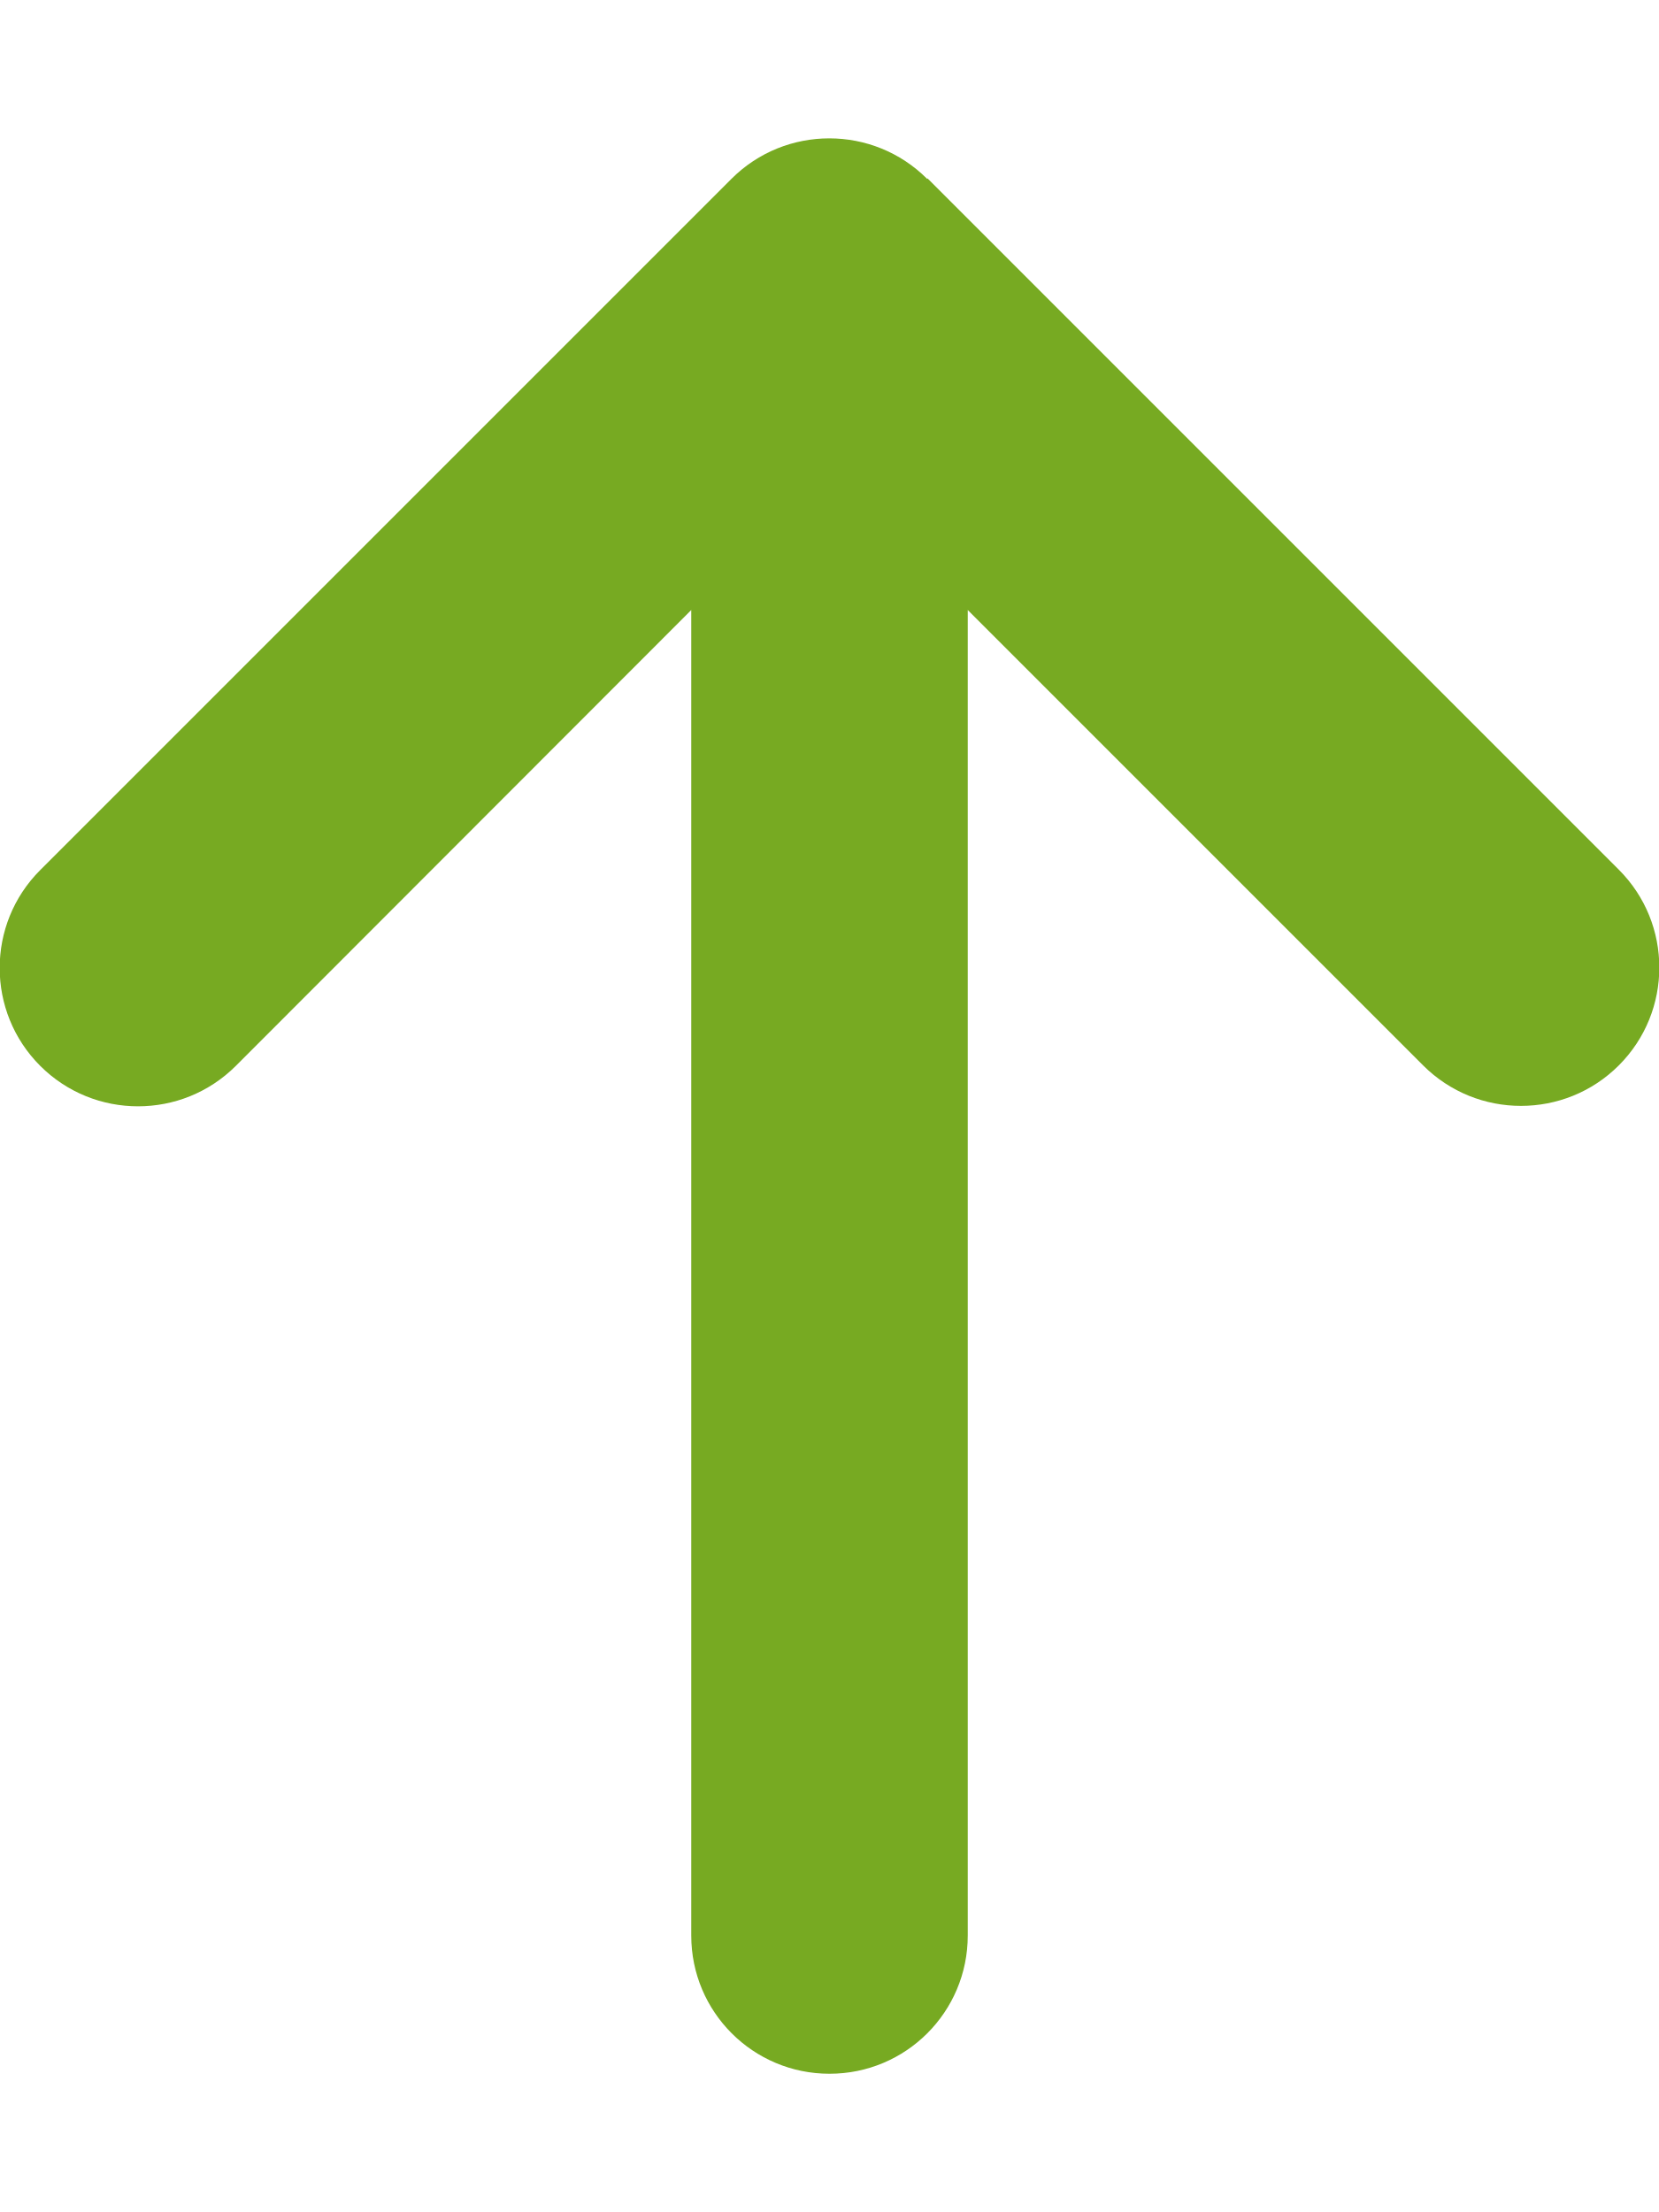
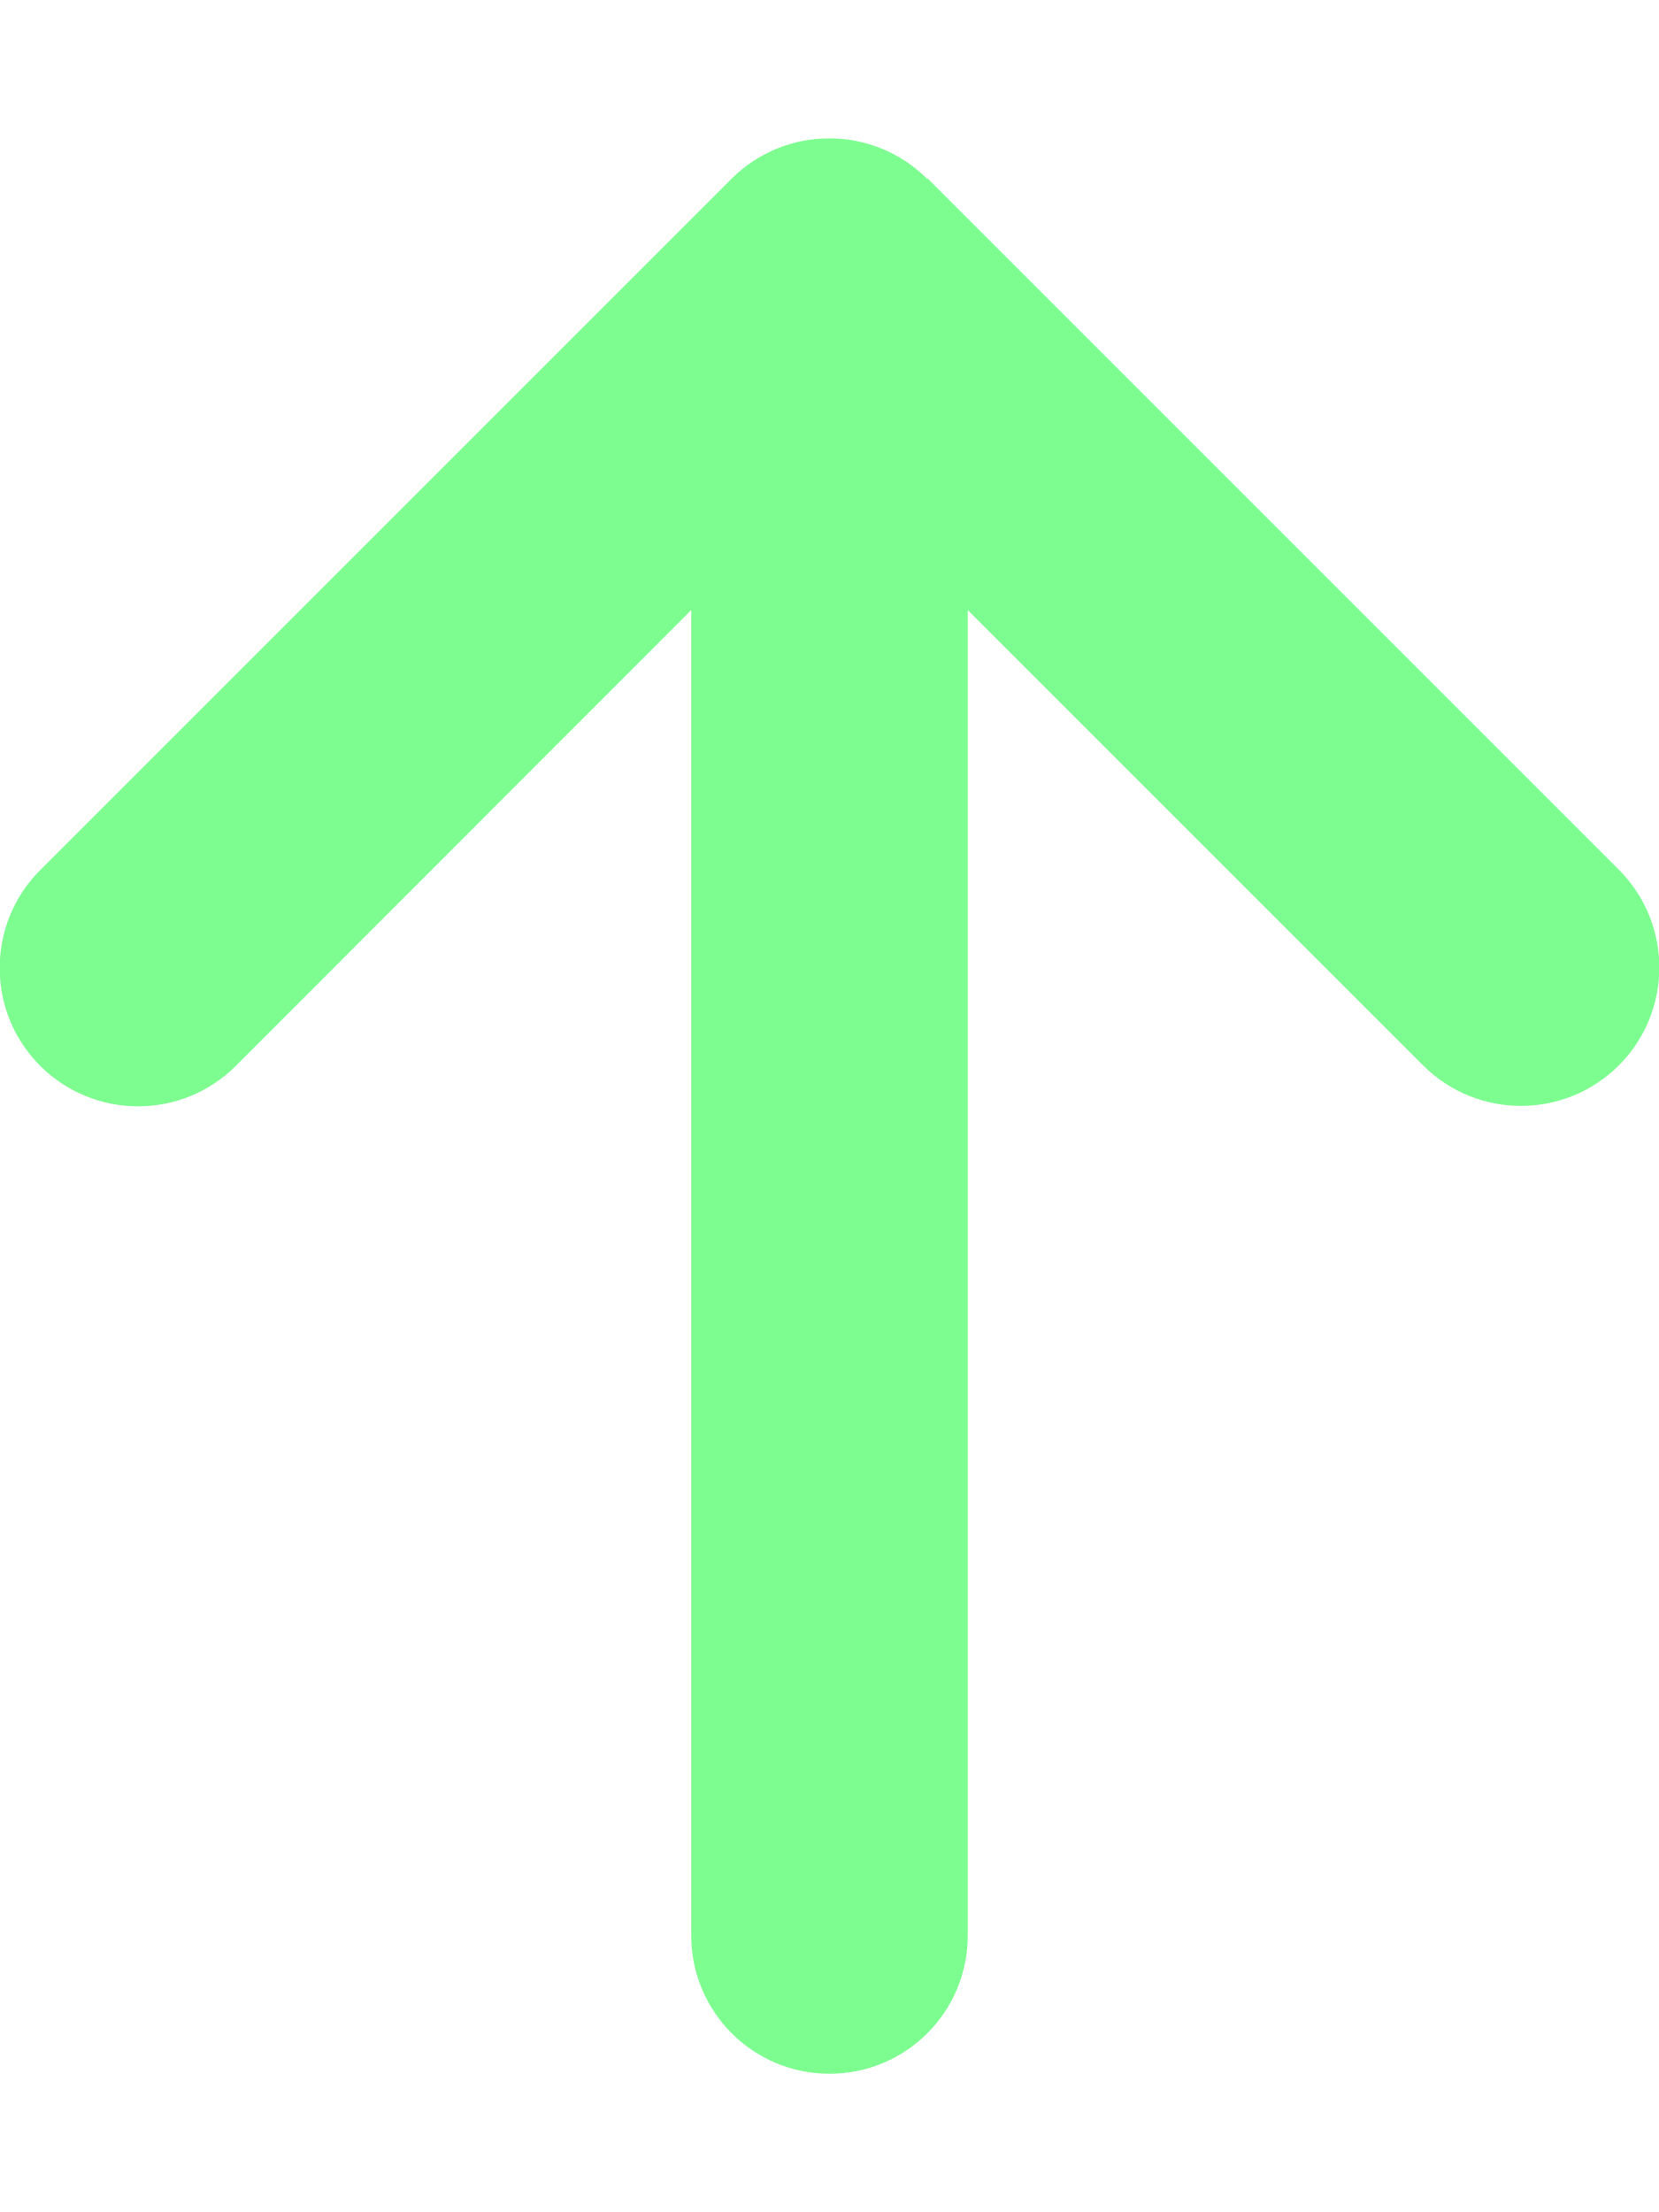
<svg xmlns="http://www.w3.org/2000/svg" viewBox="0 0 384 512">
-   <path fill="#7a2" d="M214.6 41.4c-12.5-12.5-32.8-12.5-45.3 0l-160 160c-12.5 12.5-12.5 32.8 0 45.3s32.8 12.5 45.3 0L160 141.2V448c0 17.7 14.3 32 32 32s32-14.3 32-32V141.2L329.4 246.6c12.5 12.5 32.8 12.5 45.3 0s12.5-32.8 0-45.3l-160-160z" />
+   <path fill="#7dfd90" d="M214.6 41.4c-12.5-12.5-32.8-12.5-45.3 0l-160 160c-12.5 12.5-12.5 32.8 0 45.3s32.8 12.5 45.3 0L160 141.2V448c0 17.7 14.3 32 32 32s32-14.3 32-32V141.2L329.4 246.6c12.5 12.5 32.8 12.5 45.3 0s12.5-32.8 0-45.3l-160-160z" />
</svg>
